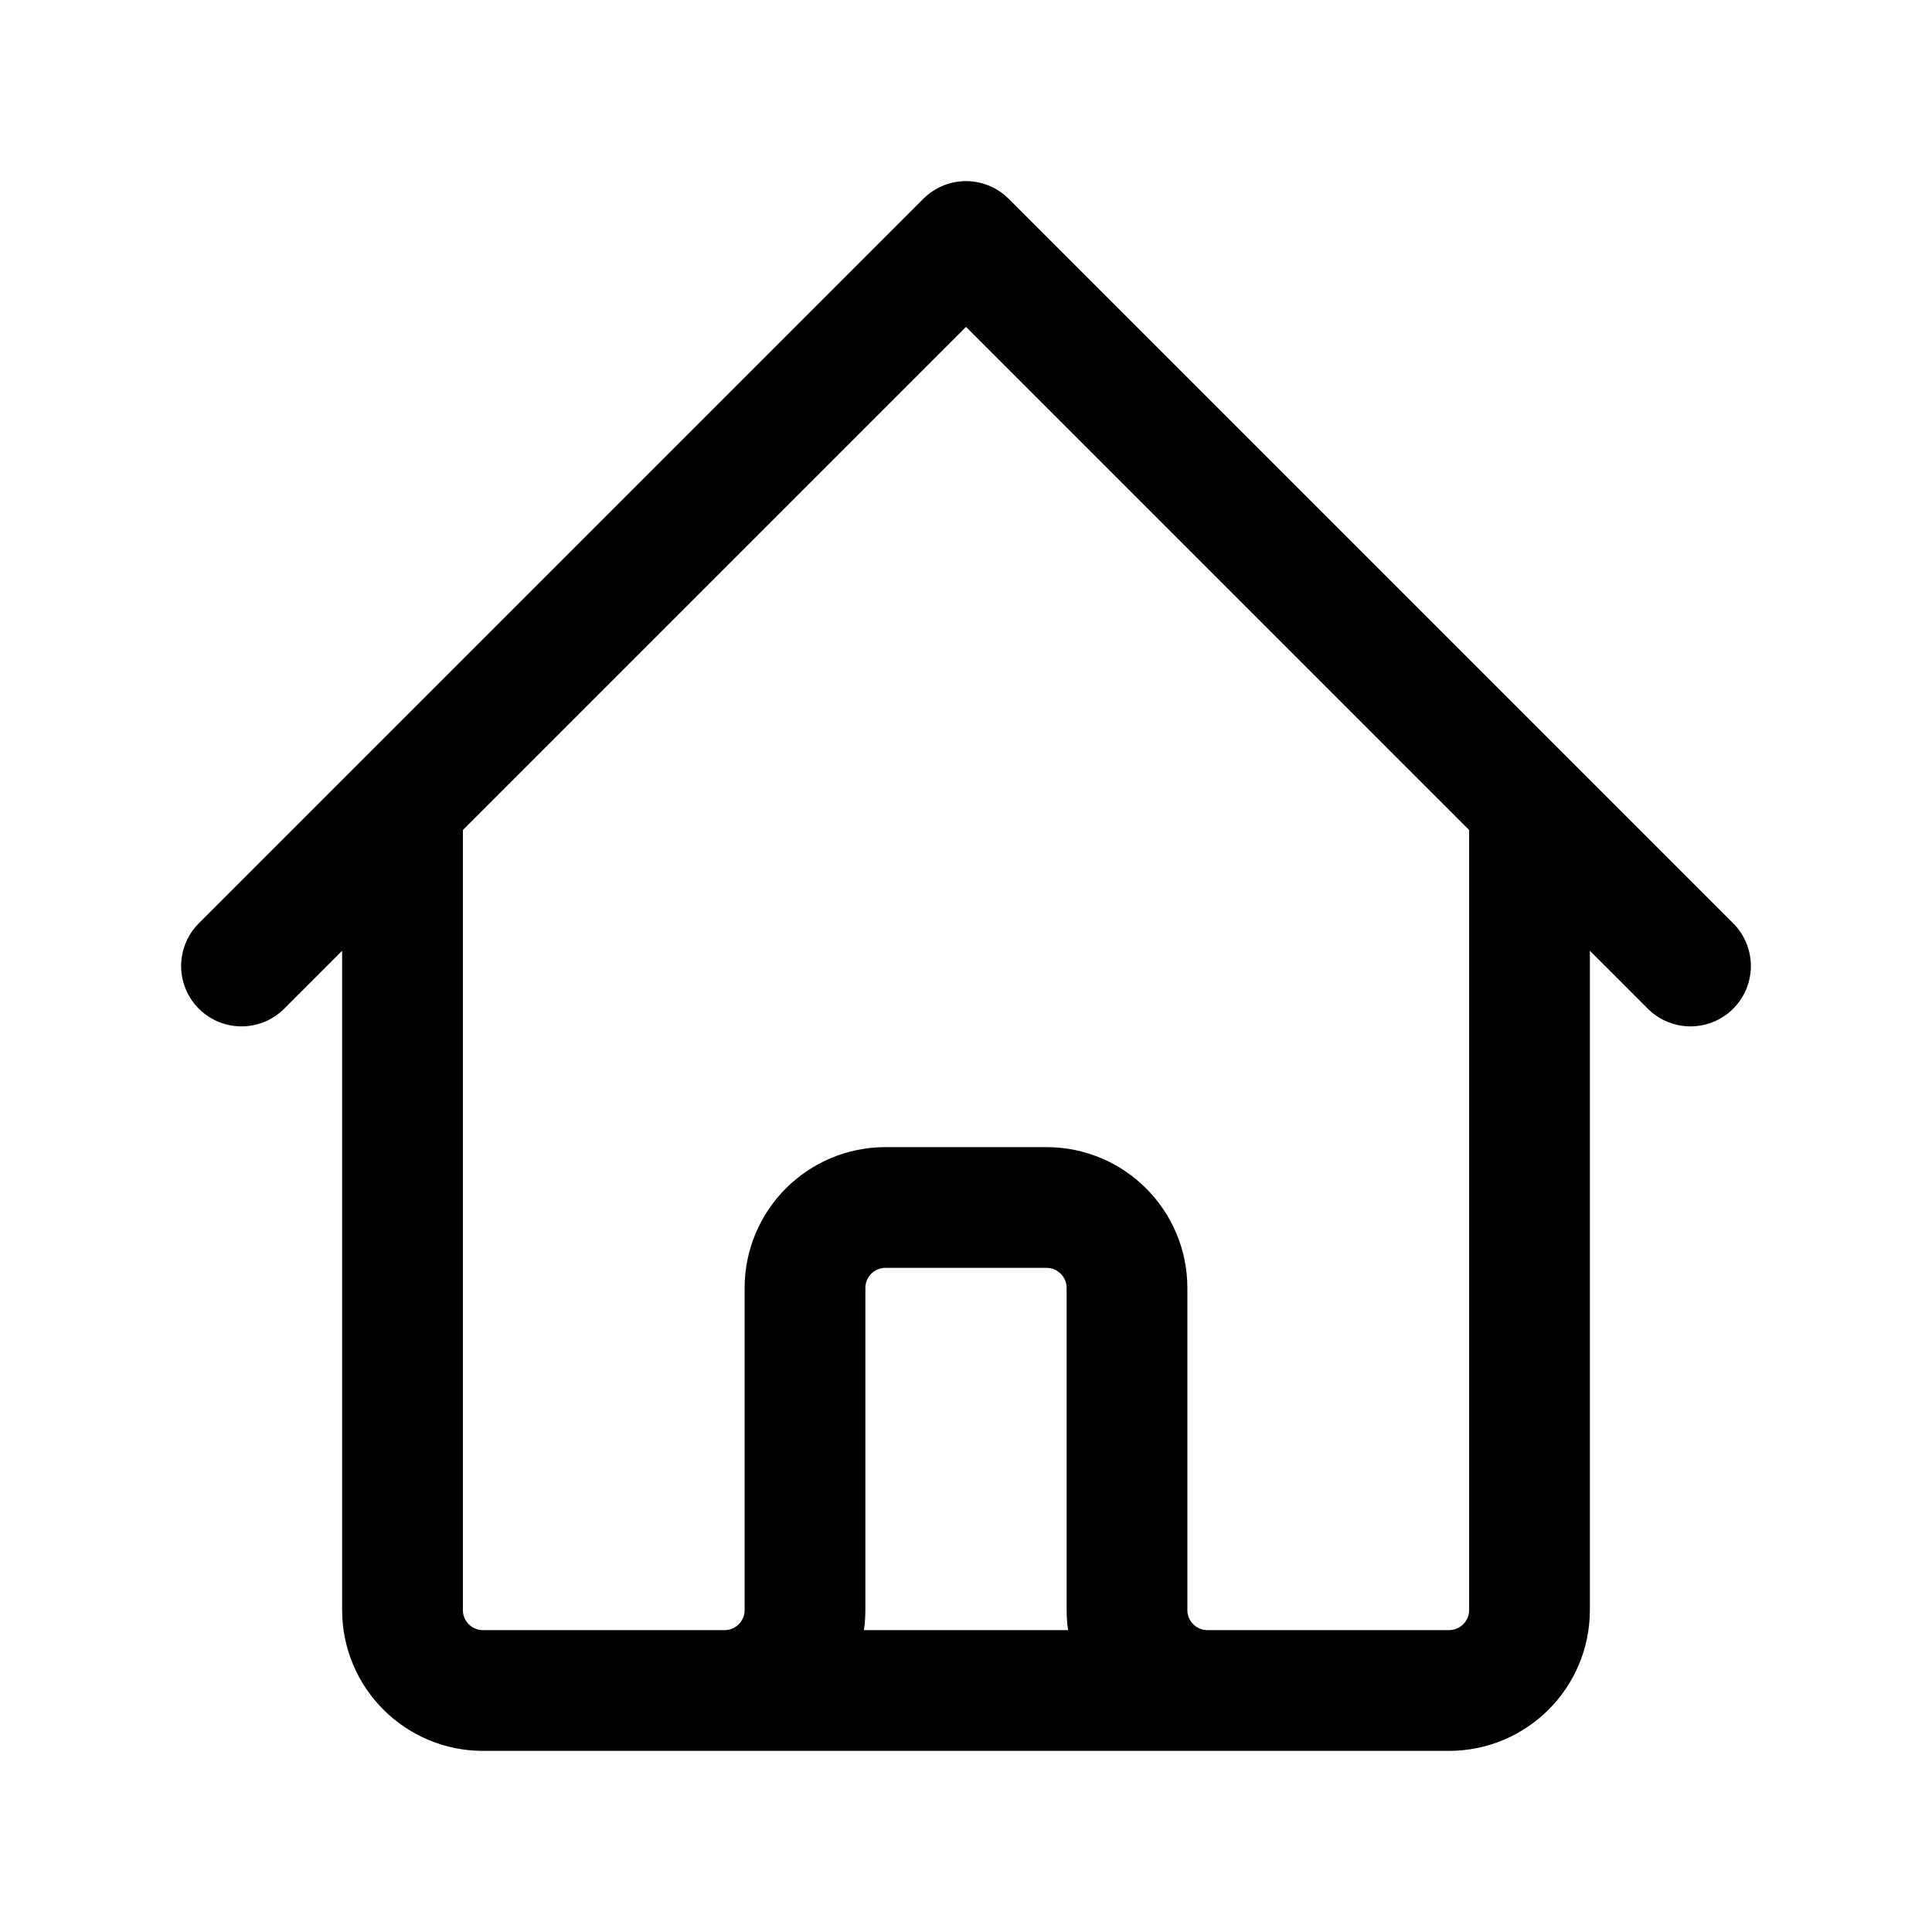
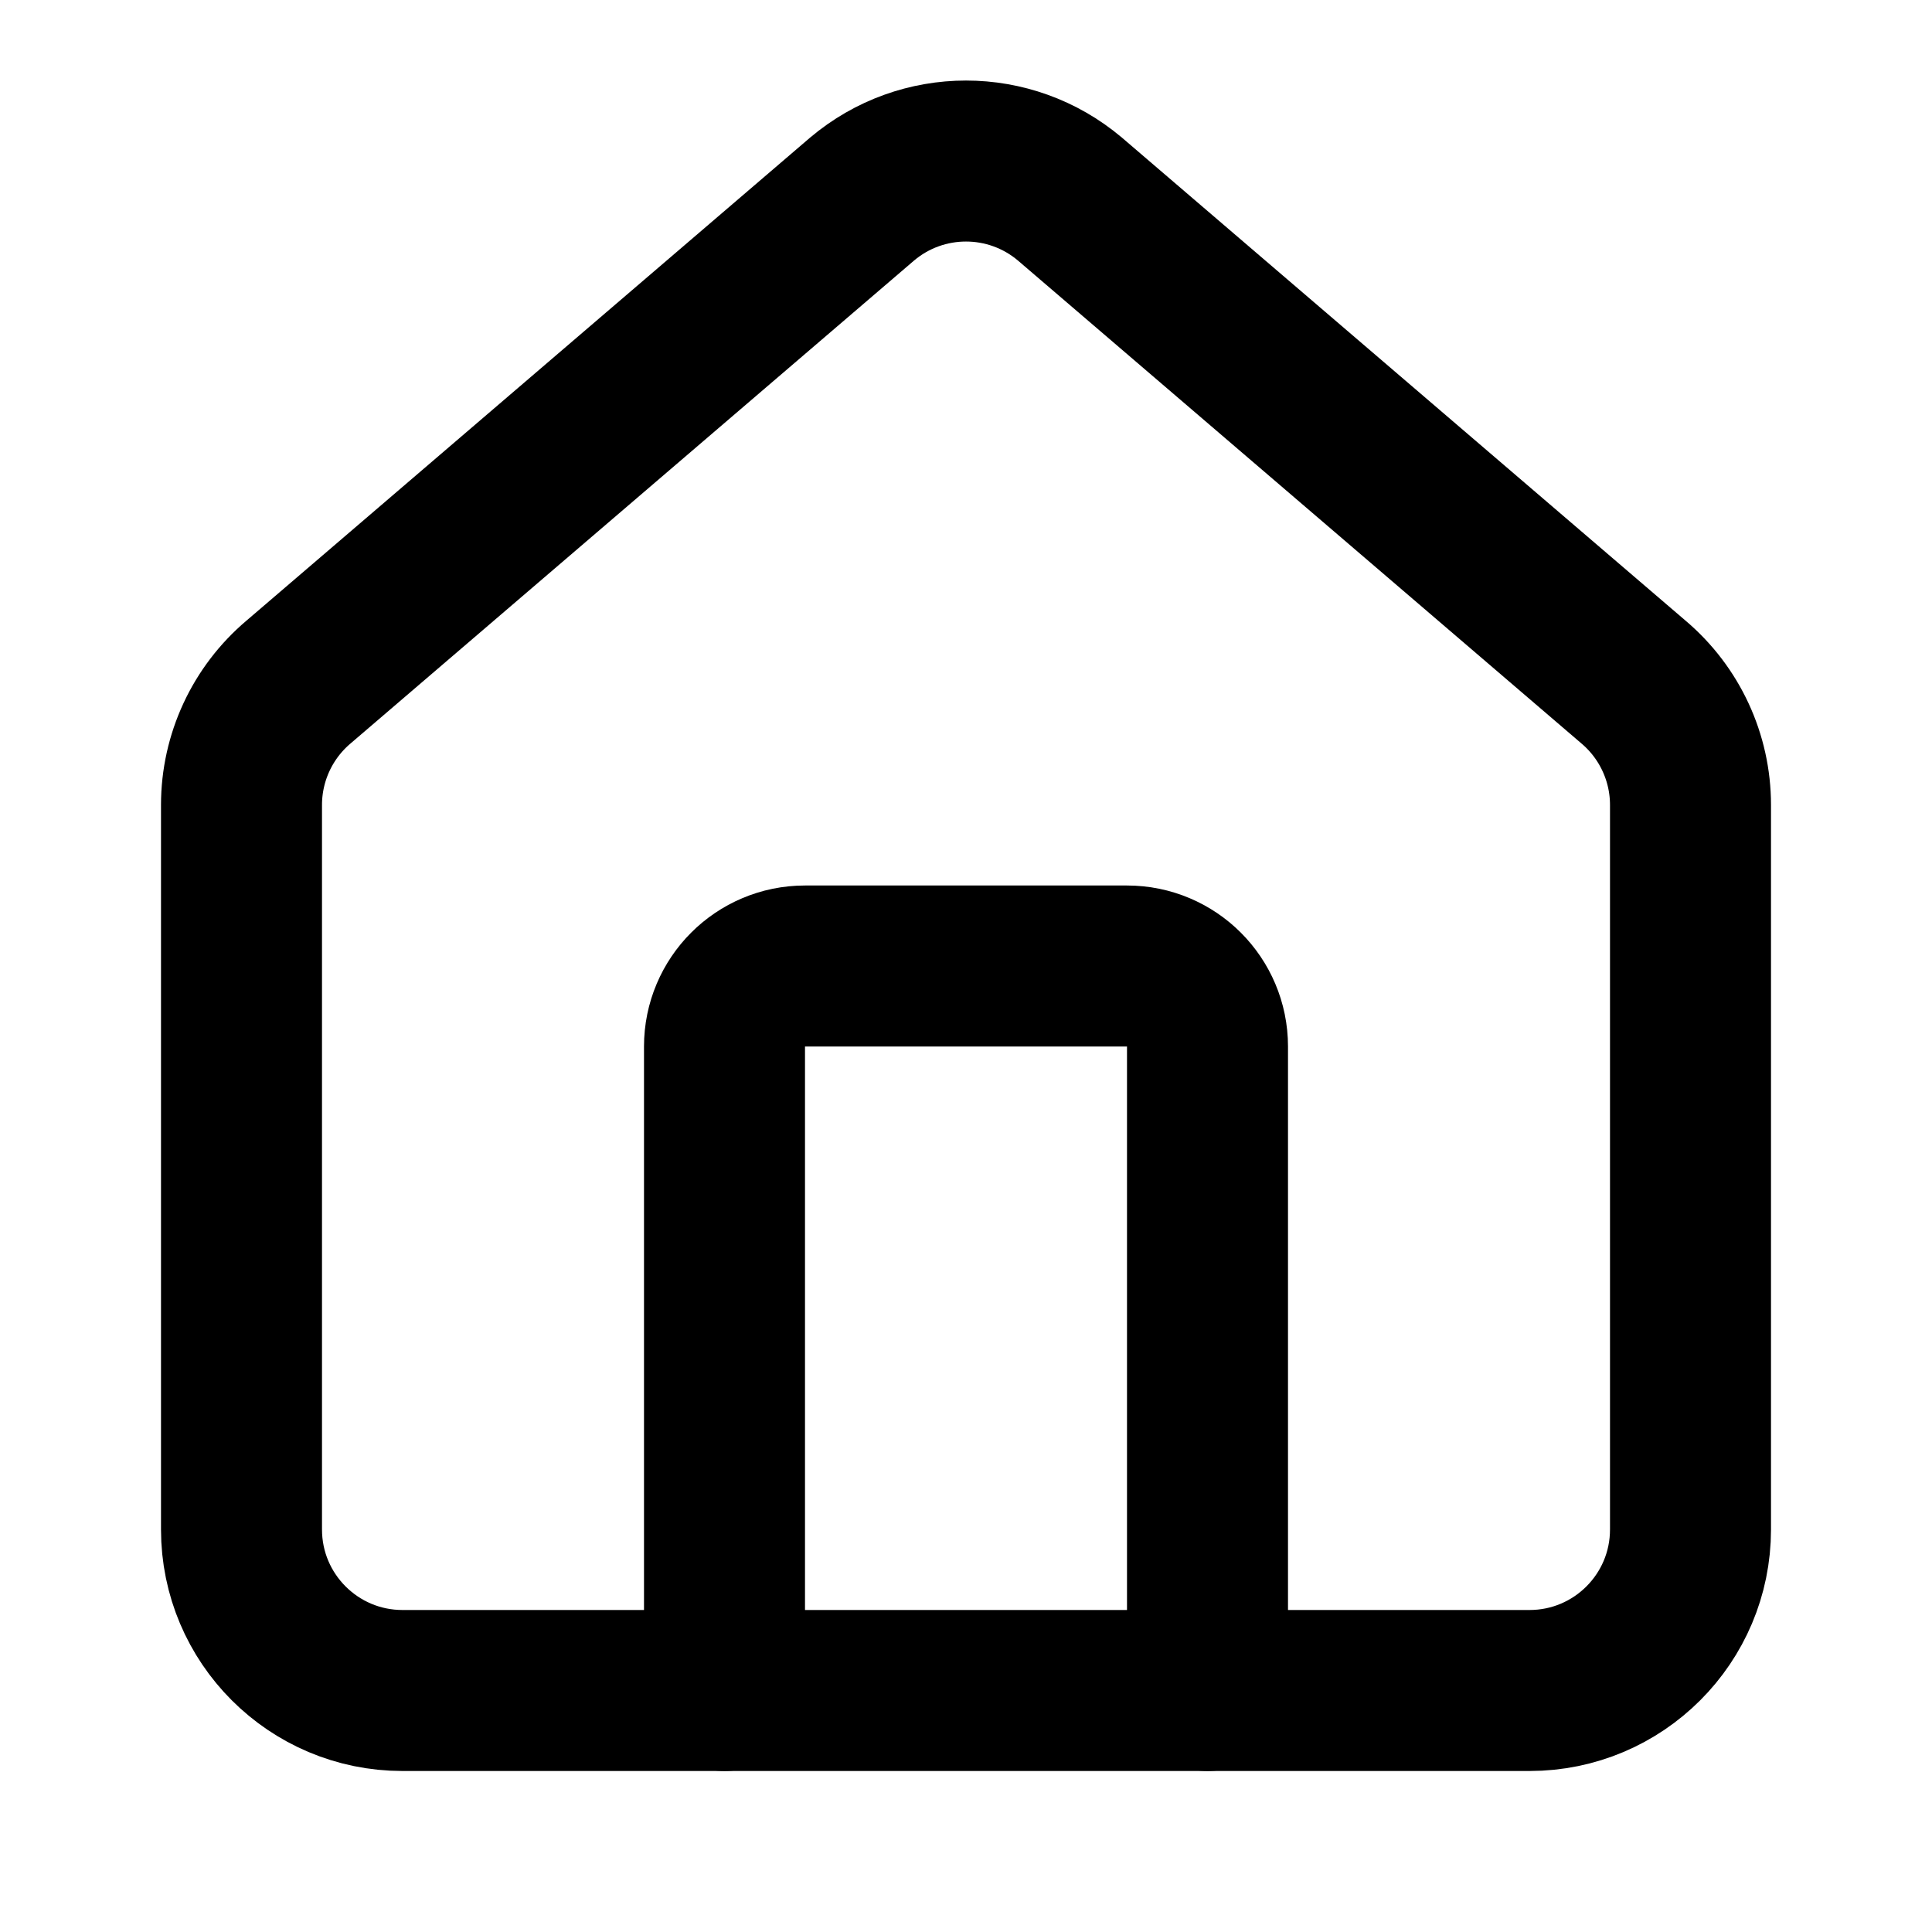
- <svg xmlns="http://www.w3.org/2000/svg" id="home-img" fill="none" viewBox="0 0 24 24" stroke="currentColor">
-   <path stroke-linecap="round" stroke-linejoin="round" stroke-width="1.5" d="M3 12l2-2m0 0l7-7 7 7M5 10v10a1 1 0 001 1h3m10-11l2 2m-2-2v10a1 1 0 01-1 1h-3m-6 0a1 1 0 001-1v-4a1 1 0 011-1h2a1 1 0 011 1v4a1 1 0 001 1m-6 0h6" />
+ <svg xmlns="http://www.w3.org/2000/svg" width="24" height="24" viewBox="0 0 24 24" fill="none" stroke="currentColor" stroke-width="2" stroke-linecap="round" stroke-linejoin="round" class="lucide lucide-house-icon lucide-house">
+   <path d="M15 21v-8a1 1 0 0 0-1-1h-4a1 1 0 0 0-1 1v8" />
+   <path d="M3 10a2 2 0 0 1 .709-1.528l7-5.999a2 2 0 0 1 2.582 0l7 5.999A2 2 0 0 1 21 10v9a2 2 0 0 1-2 2H5a2 2 0 0 1-2-2z" />
</svg>
